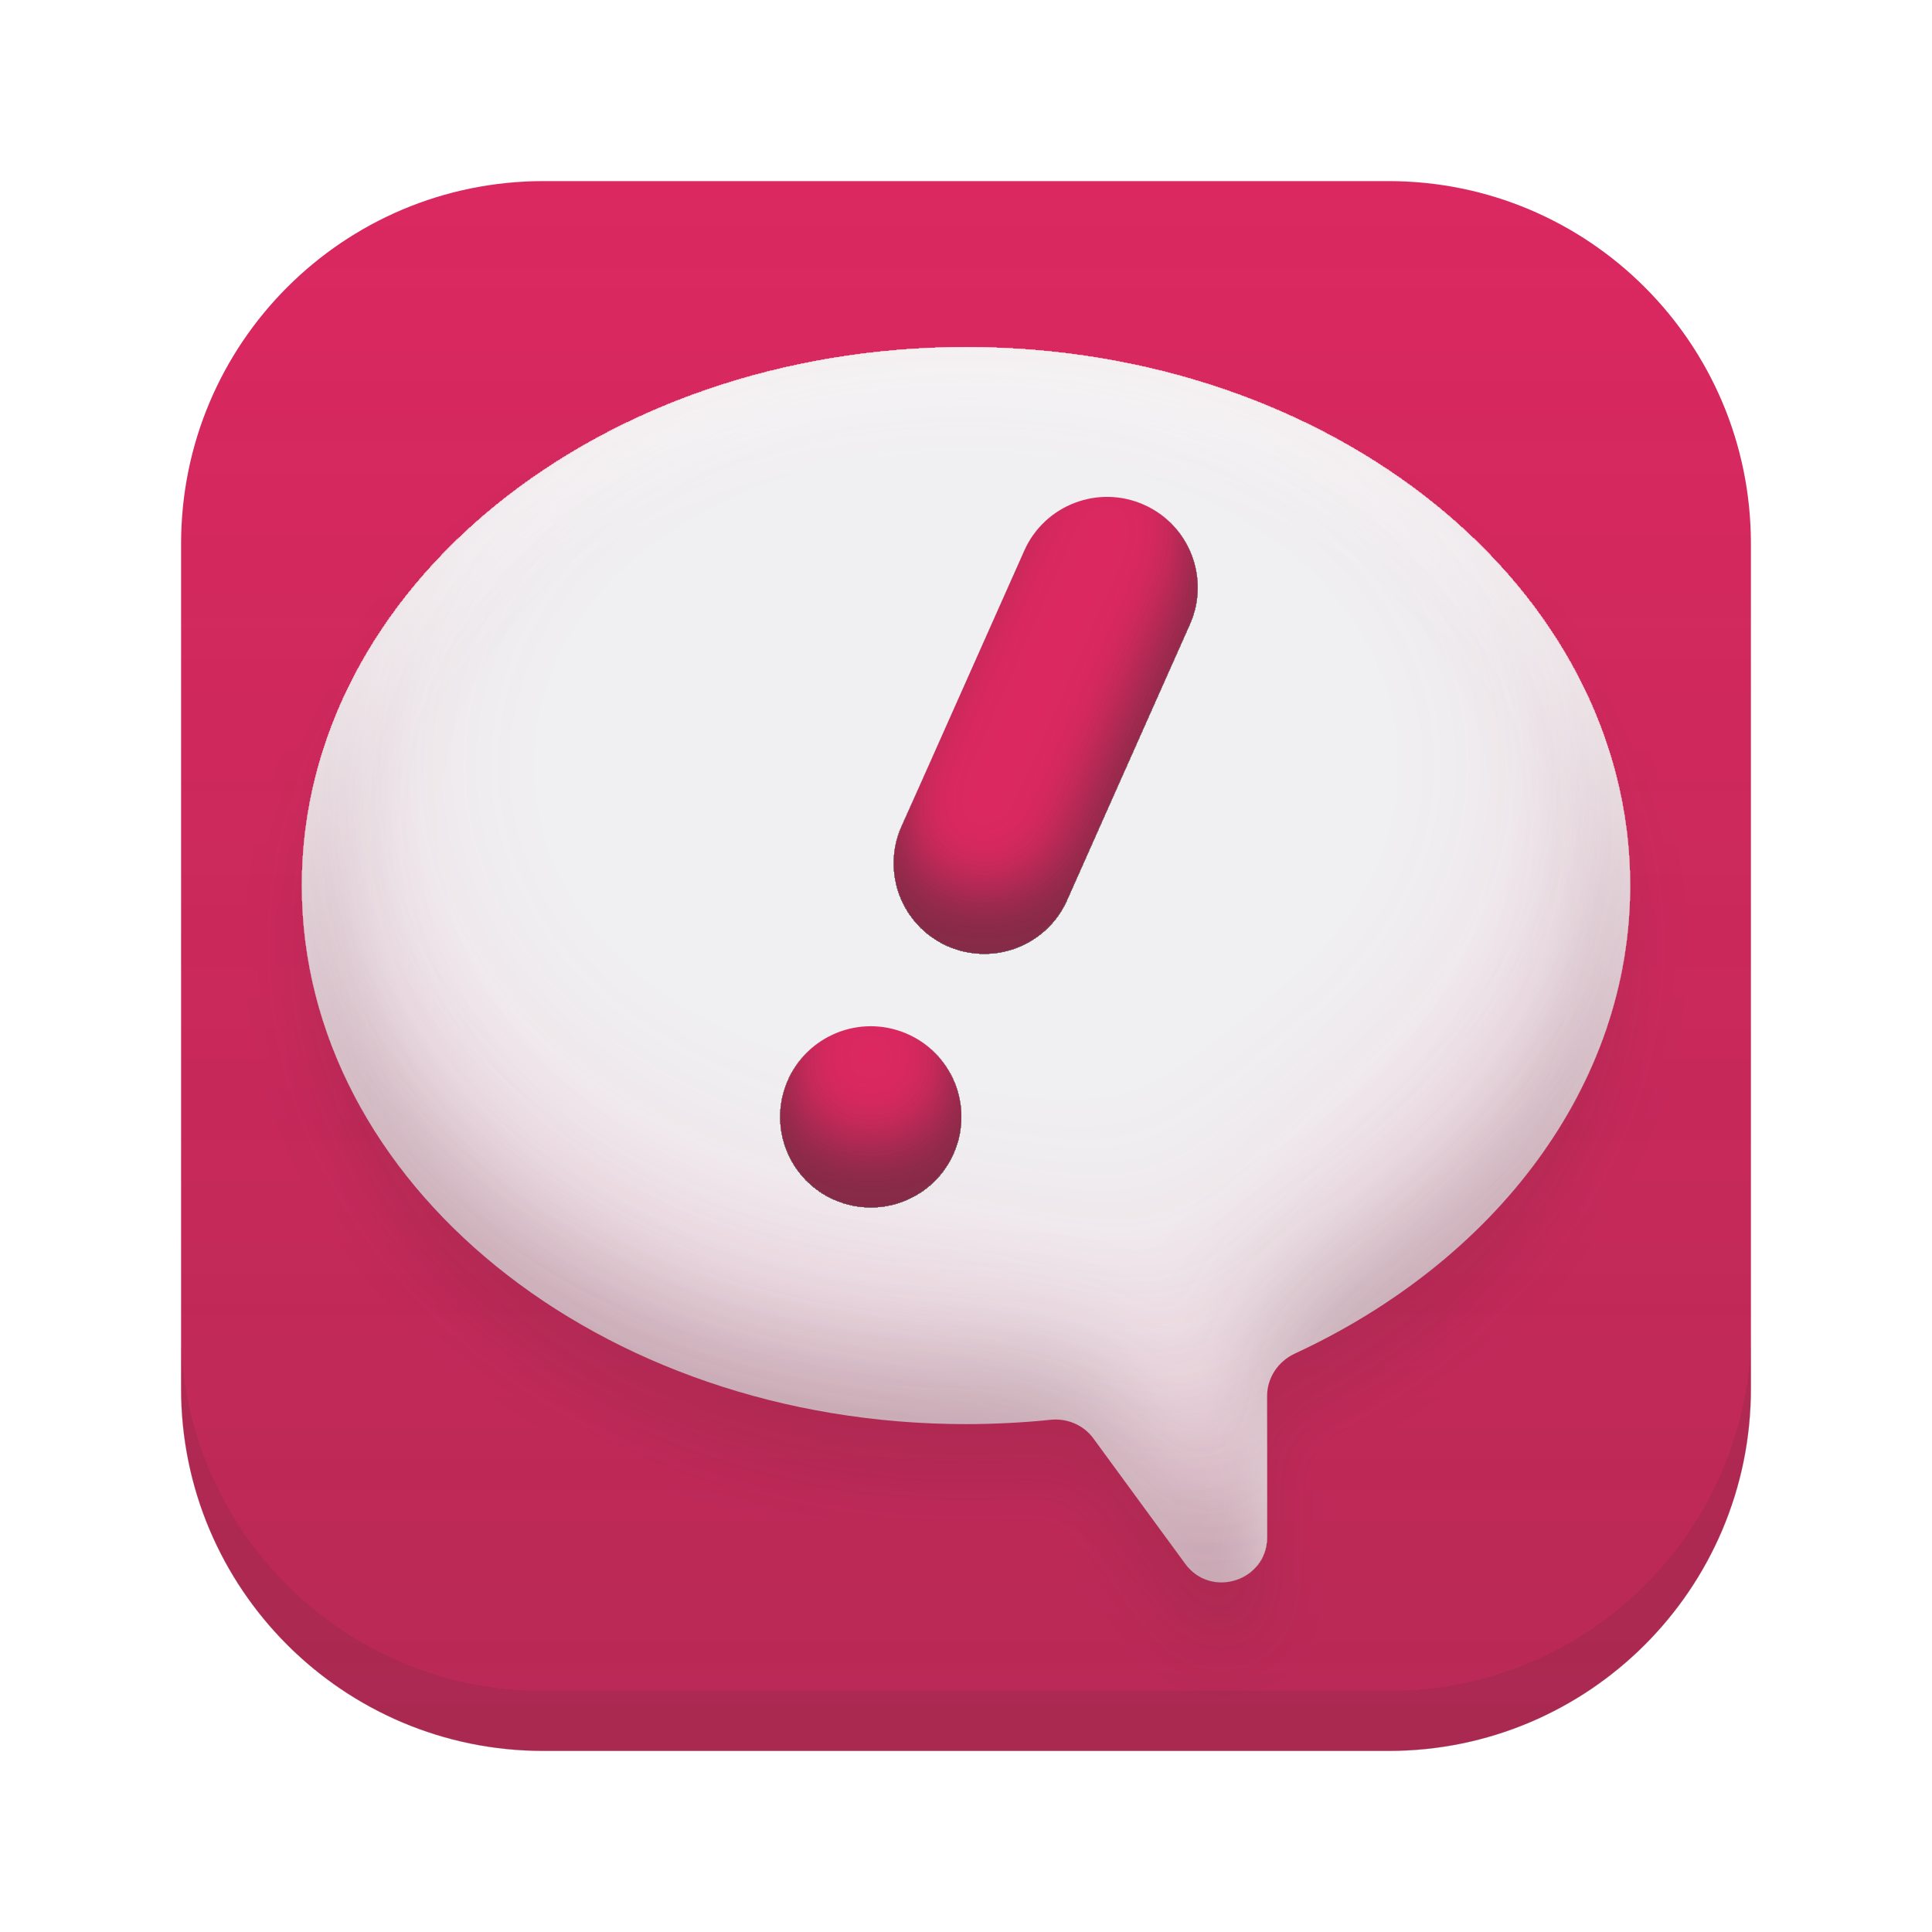
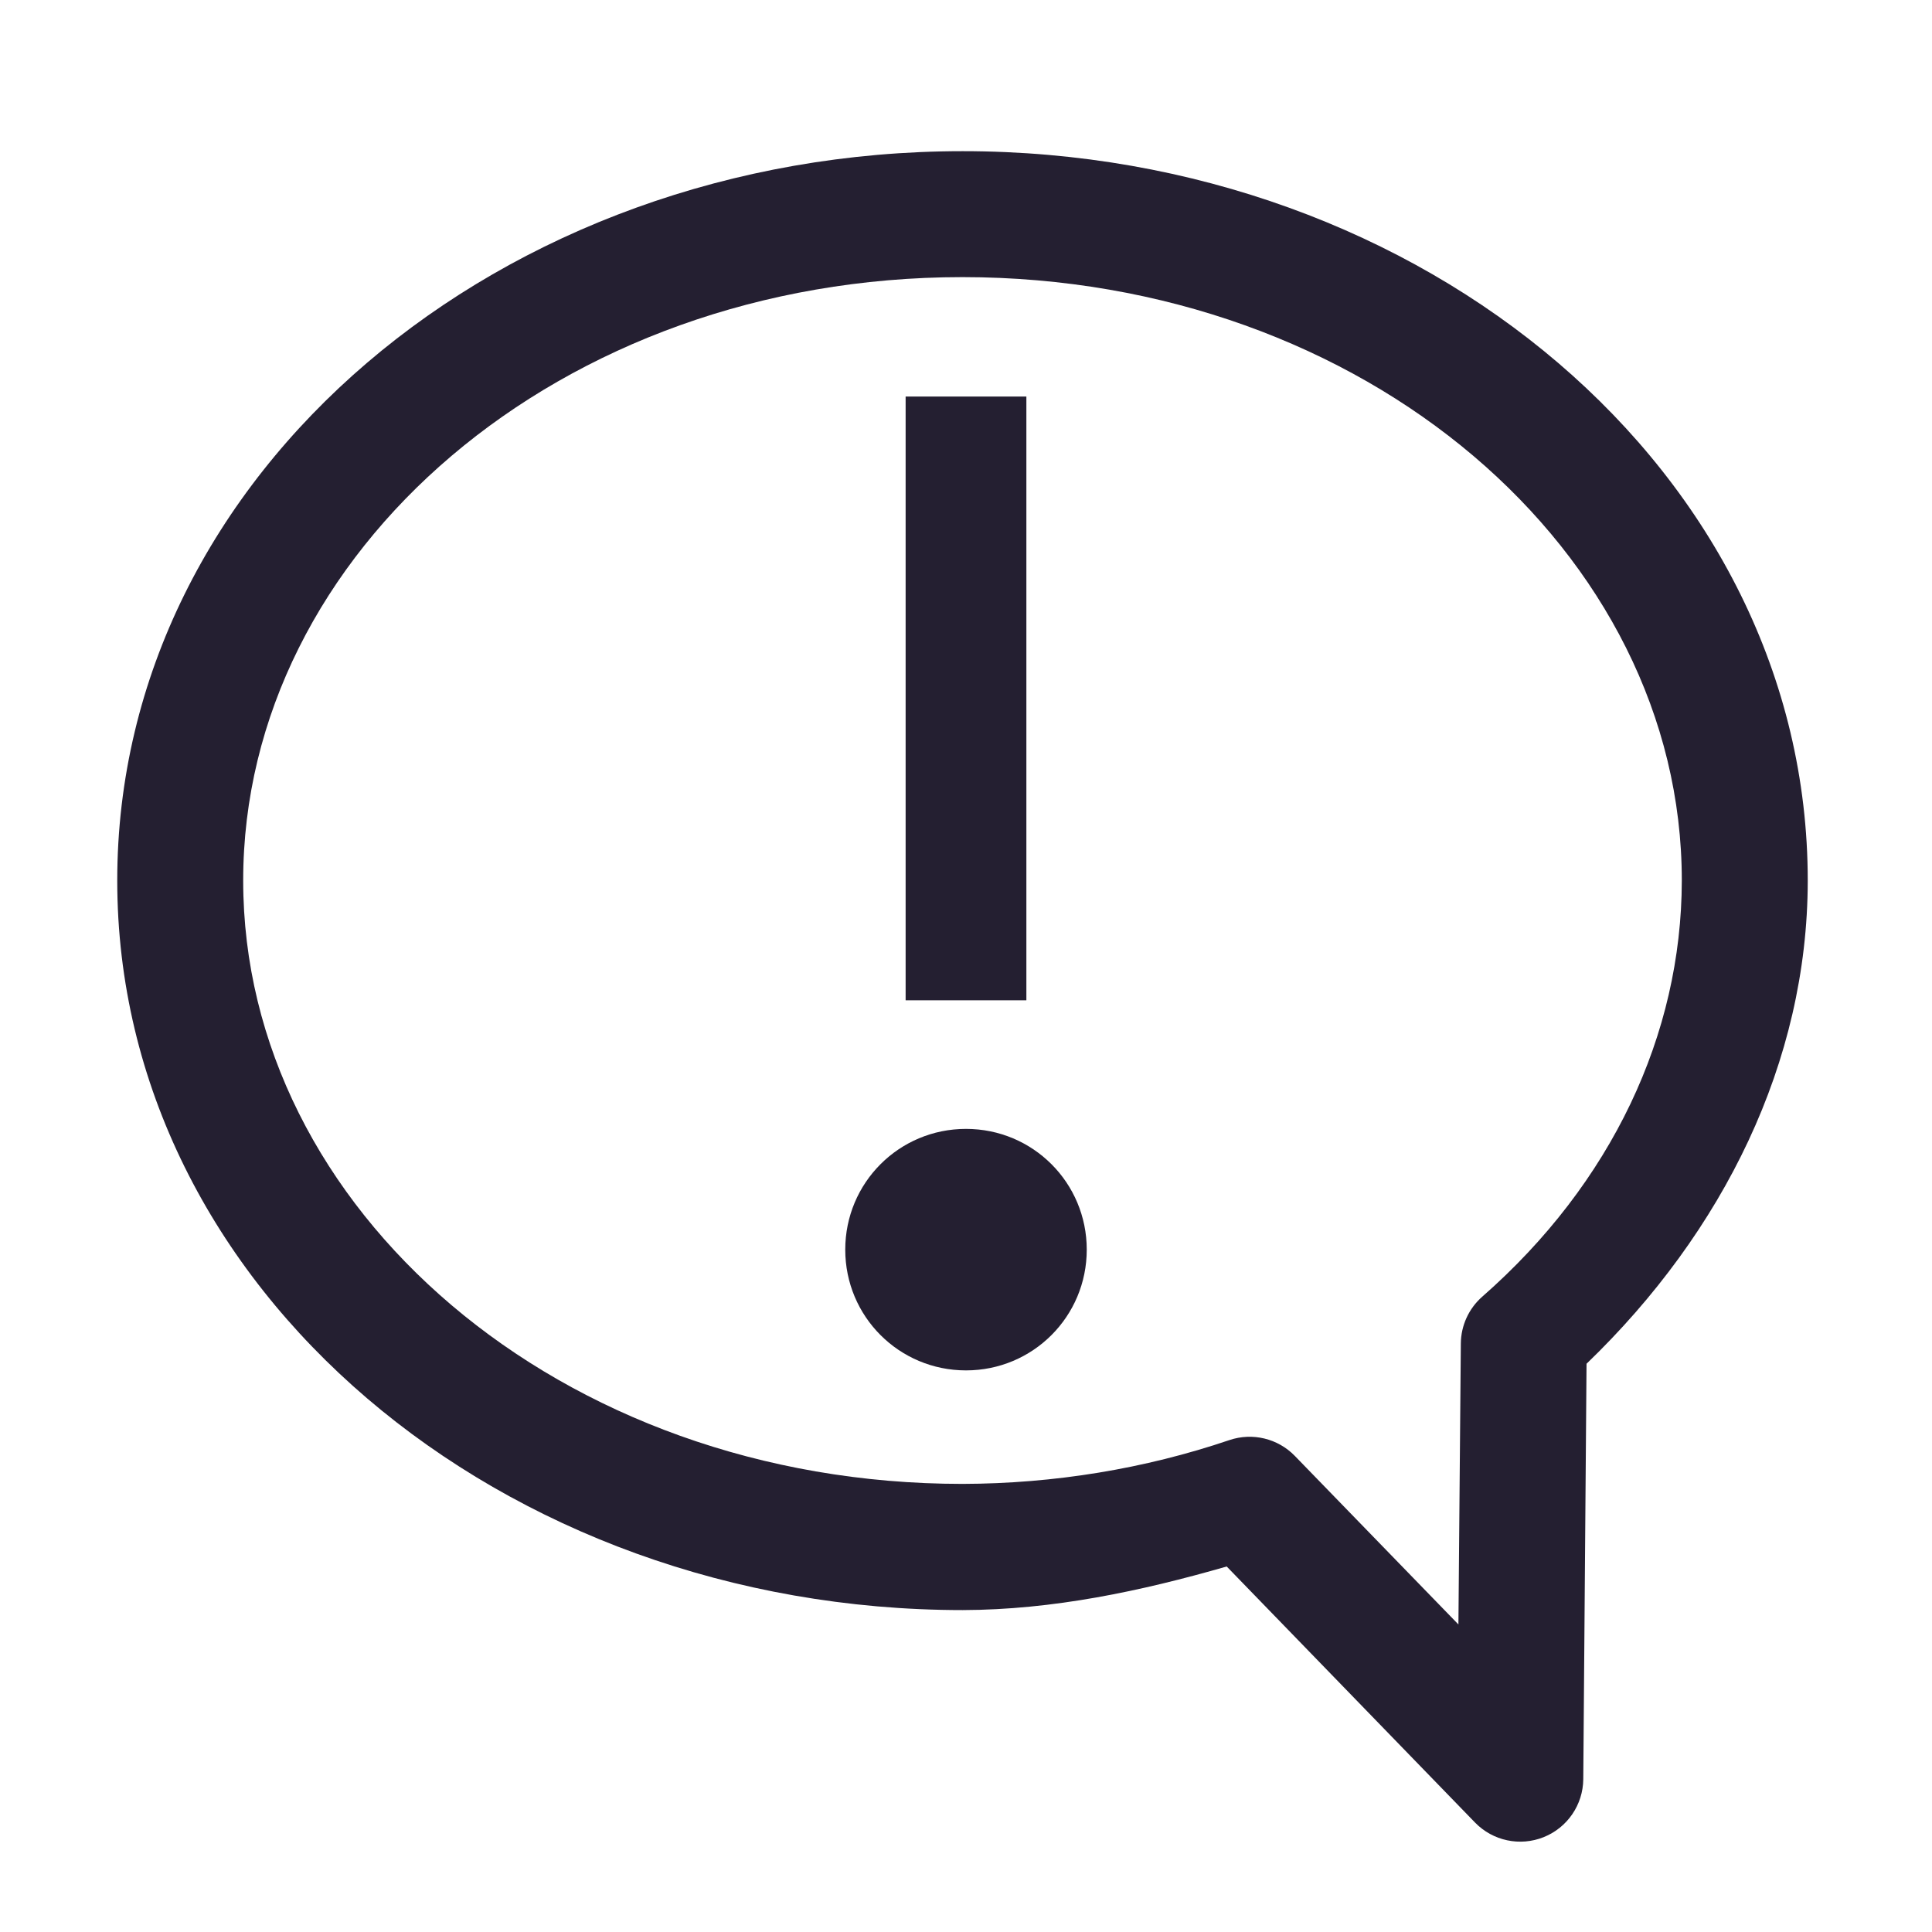
- <svg xmlns="http://www.w3.org/2000/svg" width="128" height="128" viewBox="0 0 128 128" fill="none">
-   <g filter="url(#filter0_i_712_2)">
-     <rect x="12" y="12" width="104" height="104" rx="24" fill="#DB2860" />
-     <rect x="12" y="12" width="104" height="104" rx="24" fill="url(#paint0_linear_712_2)" />
-   </g>
-   <g filter="url(#filter1_diii_712_2)">
-     <path fill-rule="evenodd" clip-rule="evenodd" d="M83.947 92.49C83.947 91.276 84.684 90.189 85.786 89.678C99.056 83.535 108 71.952 108 58.676C108 38.972 88.3 23 64 23C39.7 23 20 38.972 20 58.676C20 78.379 39.7 94.351 64 94.351C65.898 94.351 67.769 94.254 69.604 94.065C70.699 93.952 71.783 94.405 72.434 95.293L78.527 103.606C80.241 105.945 83.947 104.732 83.947 101.832V92.49Z" fill="#F0F0F2" />
-   </g>
-   <g filter="url(#filter2_i_712_2)">
-     <rect x="70.306" y="31" width="12" height="32" rx="6" transform="rotate(24 70.3065 31)" fill="#DB2860" />
-   </g>
-   <g filter="url(#filter3_i_712_2)">
-     <rect x="54.104" y="66.302" width="12" height="12" rx="6" transform="rotate(20 54.1042 66.3025)" fill="#DB2860" />
-   </g>
-   <defs>
+ <svg xmlns="http://www.w3.org/2000/svg" width="16" height="16" viewBox="0 0 16 16" fill="none" version="1.1" id="svg129">
+   <defs id="defs127">
    <filter id="filter0_i_712_2" x="12" y="12" width="104" height="104" filterUnits="userSpaceOnUse" color-interpolation-filters="sRGB">
-       <feFlood flood-opacity="0" result="BackgroundImageFix" />
-       <feBlend mode="normal" in="SourceGraphic" in2="BackgroundImageFix" result="shape" />
-       <feColorMatrix in="SourceAlpha" type="matrix" values="0 0 0 0 0 0 0 0 0 0 0 0 0 0 0 0 0 0 127 0" result="hardAlpha" />
-       <feOffset dy="-4" />
-       <feComposite in2="hardAlpha" operator="arithmetic" k2="-1" k3="1" />
-       <feColorMatrix type="matrix" values="0 0 0 0 0.176 0 0 0 0 0.176 0 0 0 0 0.176 0 0 0 0.1 0" />
-       <feBlend mode="normal" in2="shape" result="effect1_innerShadow_712_2" />
+       <feFlood flood-opacity="0" result="BackgroundImageFix" id="feFlood20" />
+       <feBlend mode="normal" in="SourceGraphic" in2="BackgroundImageFix" result="shape" id="feBlend22" />
+       <feColorMatrix in="SourceAlpha" type="matrix" values="0 0 0 0 0 0 0 0 0 0 0 0 0 0 0 0 0 0 127 0" result="hardAlpha" id="feColorMatrix24" />
+       <feOffset dy="-4" id="feOffset26" />
+       <feComposite in2="hardAlpha" operator="arithmetic" k2="-1" k3="1" id="feComposite28" k1="0" k4="0" />
+       <feColorMatrix type="matrix" values="0 0 0 0 0.176 0 0 0 0 0.176 0 0 0 0 0.176 0 0 0 0.1 0" id="feColorMatrix30" />
+       <feBlend mode="normal" in2="shape" result="effect1_innerShadow_712_2" id="feBlend32" />
    </filter>
    <filter id="filter1_diii_712_2" x="16" y="15" width="96" height="97.838" filterUnits="userSpaceOnUse" color-interpolation-filters="sRGB">
-       <feFlood flood-opacity="0" result="BackgroundImageFix" />
-       <feColorMatrix in="SourceAlpha" type="matrix" values="0 0 0 0 0 0 0 0 0 0 0 0 0 0 0 0 0 0 127 0" result="hardAlpha" />
-       <feOffset dy="4" />
-       <feGaussianBlur stdDeviation="2" />
-       <feComposite in2="hardAlpha" operator="out" />
-       <feColorMatrix type="matrix" values="0 0 0 0 0.176 0 0 0 0 0.176 0 0 0 0 0.176 0 0 0 0.1 0" />
-       <feBlend mode="normal" in2="BackgroundImageFix" result="effect1_dropShadow_712_2" />
-       <feBlend mode="normal" in="SourceGraphic" in2="effect1_dropShadow_712_2" result="shape" />
-       <feColorMatrix in="SourceAlpha" type="matrix" values="0 0 0 0 0 0 0 0 0 0 0 0 0 0 0 0 0 0 127 0" result="hardAlpha" />
-       <feOffset dy="-4" />
-       <feGaussianBlur stdDeviation="4" />
-       <feComposite in2="hardAlpha" operator="arithmetic" k2="-1" k3="1" />
-       <feColorMatrix type="matrix" values="0 0 0 0 0.176 0 0 0 0 0.176 0 0 0 0 0.176 0 0 0 0.25 0" />
-       <feBlend mode="normal" in2="shape" result="effect2_innerShadow_712_2" />
-       <feColorMatrix in="SourceAlpha" type="matrix" values="0 0 0 0 0 0 0 0 0 0 0 0 0 0 0 0 0 0 127 0" result="hardAlpha" />
-       <feOffset dy="-8" />
-       <feGaussianBlur stdDeviation="8" />
-       <feComposite in2="hardAlpha" operator="arithmetic" k2="-1" k3="1" />
-       <feColorMatrix type="matrix" values="0 0 0 0 0.859 0 0 0 0 0.157 0 0 0 0 0.376 0 0 0 0.2 0" />
-       <feBlend mode="normal" in2="effect2_innerShadow_712_2" result="effect3_innerShadow_712_2" />
-       <feColorMatrix in="SourceAlpha" type="matrix" values="0 0 0 0 0 0 0 0 0 0 0 0 0 0 0 0 0 0 127 0" result="hardAlpha" />
-       <feOffset dy="4" />
-       <feGaussianBlur stdDeviation="2" />
-       <feComposite in2="hardAlpha" operator="arithmetic" k2="-1" k3="1" />
-       <feColorMatrix type="matrix" values="0 0 0 0 1 0 0 0 0 1 0 0 0 0 1 0 0 0 0.5 0" />
-       <feBlend mode="normal" in2="effect3_innerShadow_712_2" result="effect4_innerShadow_712_2" />
+       <feFlood flood-opacity="0" result="BackgroundImageFix" id="feFlood35" />
+       <feColorMatrix in="SourceAlpha" type="matrix" values="0 0 0 0 0 0 0 0 0 0 0 0 0 0 0 0 0 0 127 0" result="hardAlpha" id="feColorMatrix37" />
+       <feOffset dy="4" id="feOffset39" />
+       <feGaussianBlur stdDeviation="2" id="feGaussianBlur41" />
+       <feComposite in2="hardAlpha" operator="out" id="feComposite43" />
+       <feColorMatrix type="matrix" values="0 0 0 0 0.176 0 0 0 0 0.176 0 0 0 0 0.176 0 0 0 0.1 0" id="feColorMatrix45" />
+       <feBlend mode="normal" in2="BackgroundImageFix" result="effect1_dropShadow_712_2" id="feBlend47" />
+       <feBlend mode="normal" in="SourceGraphic" in2="effect1_dropShadow_712_2" result="shape" id="feBlend49" />
+       <feColorMatrix in="SourceAlpha" type="matrix" values="0 0 0 0 0 0 0 0 0 0 0 0 0 0 0 0 0 0 127 0" result="hardAlpha" id="feColorMatrix51" />
+       <feOffset dy="-4" id="feOffset53" />
+       <feGaussianBlur stdDeviation="4" id="feGaussianBlur55" />
+       <feComposite in2="hardAlpha" operator="arithmetic" k2="-1" k3="1" id="feComposite57" k1="0" k4="0" />
+       <feColorMatrix type="matrix" values="0 0 0 0 0.176 0 0 0 0 0.176 0 0 0 0 0.176 0 0 0 0.25 0" id="feColorMatrix59" />
+       <feBlend mode="normal" in2="shape" result="effect2_innerShadow_712_2" id="feBlend61" />
+       <feColorMatrix in="SourceAlpha" type="matrix" values="0 0 0 0 0 0 0 0 0 0 0 0 0 0 0 0 0 0 127 0" result="hardAlpha" id="feColorMatrix63" />
+       <feOffset dy="-8" id="feOffset65" />
+       <feGaussianBlur stdDeviation="8" id="feGaussianBlur67" />
+       <feComposite in2="hardAlpha" operator="arithmetic" k2="-1" k3="1" id="feComposite69" k1="0" k4="0" />
+       <feColorMatrix type="matrix" values="0 0 0 0 0.51 0 0 0 0 0.51 0 0 0 0 0.573 0 0 0 0.2 0" id="feColorMatrix71" />
+       <feBlend mode="normal" in2="effect2_innerShadow_712_2" result="effect3_innerShadow_712_2" id="feBlend73" />
+       <feColorMatrix in="SourceAlpha" type="matrix" values="0 0 0 0 0 0 0 0 0 0 0 0 0 0 0 0 0 0 127 0" result="hardAlpha" id="feColorMatrix75" />
+       <feOffset dy="4" id="feOffset77" />
+       <feGaussianBlur stdDeviation="2" id="feGaussianBlur79" />
+       <feComposite in2="hardAlpha" operator="arithmetic" k2="-1" k3="1" id="feComposite81" k1="0" k4="0" />
+       <feColorMatrix type="matrix" values="0 0 0 0 1 0 0 0 0 1 0 0 0 0 1 0 0 0 0.5 0" id="feColorMatrix83" />
+       <feBlend mode="normal" in2="effect3_innerShadow_712_2" result="effect4_innerShadow_712_2" id="feBlend85" />
    </filter>
    <filter id="filter2_i_712_2" x="59.211" y="28.92" width="20.138" height="34.274" filterUnits="userSpaceOnUse" color-interpolation-filters="sRGB">
-       <feFlood flood-opacity="0" result="BackgroundImageFix" />
-       <feBlend mode="normal" in="SourceGraphic" in2="BackgroundImageFix" result="shape" />
-       <feColorMatrix in="SourceAlpha" type="matrix" values="0 0 0 0 0 0 0 0 0 0 0 0 0 0 0 0 0 0 127 0" result="hardAlpha" />
-       <feOffset dy="-4" />
-       <feGaussianBlur stdDeviation="2" />
-       <feComposite in2="hardAlpha" operator="arithmetic" k2="-1" k3="1" />
-       <feColorMatrix type="matrix" values="0 0 0 0 0.176 0 0 0 0 0.176 0 0 0 0 0.176 0 0 0 0.5 0" />
-       <feBlend mode="normal" in2="shape" result="effect1_innerShadow_712_2" />
+       <feFlood flood-opacity="0" result="BackgroundImageFix" id="feFlood88" />
+       <feBlend mode="normal" in="SourceGraphic" in2="BackgroundImageFix" result="shape" id="feBlend90" />
+       <feColorMatrix in="SourceAlpha" type="matrix" values="0 0 0 0 0 0 0 0 0 0 0 0 0 0 0 0 0 0 127 0" result="hardAlpha" id="feColorMatrix92" />
+       <feOffset dy="-4" id="feOffset94" />
+       <feGaussianBlur stdDeviation="2" id="feGaussianBlur96" />
+       <feComposite in2="hardAlpha" operator="arithmetic" k2="-1" k3="1" id="feComposite98" k1="0" k4="0" />
+       <feColorMatrix type="matrix" values="0 0 0 0 0.176 0 0 0 0 0.176 0 0 0 0 0.176 0 0 0 0.5 0" id="feColorMatrix100" />
+       <feBlend mode="normal" in2="shape" result="effect1_innerShadow_712_2" id="feBlend102" />
    </filter>
    <filter id="filter3_i_712_2" x="51.689" y="63.991" width="12.003" height="16.003" filterUnits="userSpaceOnUse" color-interpolation-filters="sRGB">
-       <feFlood flood-opacity="0" result="BackgroundImageFix" />
-       <feBlend mode="normal" in="SourceGraphic" in2="BackgroundImageFix" result="shape" />
-       <feColorMatrix in="SourceAlpha" type="matrix" values="0 0 0 0 0 0 0 0 0 0 0 0 0 0 0 0 0 0 127 0" result="hardAlpha" />
-       <feOffset dy="-4" />
-       <feGaussianBlur stdDeviation="2" />
-       <feComposite in2="hardAlpha" operator="arithmetic" k2="-1" k3="1" />
-       <feColorMatrix type="matrix" values="0 0 0 0 0.176 0 0 0 0 0.176 0 0 0 0 0.176 0 0 0 0.5 0" />
-       <feBlend mode="normal" in2="shape" result="effect1_innerShadow_712_2" />
+       <feFlood flood-opacity="0" result="BackgroundImageFix" id="feFlood105" />
+       <feBlend mode="normal" in="SourceGraphic" in2="BackgroundImageFix" result="shape" id="feBlend107" />
+       <feColorMatrix in="SourceAlpha" type="matrix" values="0 0 0 0 0 0 0 0 0 0 0 0 0 0 0 0 0 0 127 0" result="hardAlpha" id="feColorMatrix109" />
+       <feOffset dy="-4" id="feOffset111" />
+       <feGaussianBlur stdDeviation="2" id="feGaussianBlur113" />
+       <feComposite in2="hardAlpha" operator="arithmetic" k2="-1" k3="1" id="feComposite115" k1="0" k4="0" />
+       <feColorMatrix type="matrix" values="0 0 0 0 0.176 0 0 0 0 0.176 0 0 0 0 0.176 0 0 0 0.5 0" id="feColorMatrix117" />
+       <feBlend mode="normal" in2="shape" result="effect1_innerShadow_712_2" id="feBlend119" />
    </filter>
    <linearGradient id="paint0_linear_712_2" x1="64" y1="12" x2="64" y2="116" gradientUnits="userSpaceOnUse">
-       <stop stop-color="#2D2D2D" stop-opacity="0" />
-       <stop offset="1" stop-color="#2D2D2D" stop-opacity="0.2" />
+       <stop stop-color="#2D2D2D" stop-opacity="0" id="stop122" />
+       <stop offset="1" stop-color="#2D2D2D" stop-opacity="0.2" id="stop124" />
    </linearGradient>
  </defs>
+   <path style="color:#000000;fill:#241f31;stroke-linecap:round;stroke-linejoin:round;-inkscape-stroke:none" d="M 7.973,1.252 C 4.153,1.252 0.97,3.913 0.971,7.293 0.971,10.672 4.155,13.334 7.973,13.334 c 0.748,-0.002 1.477,-0.157 2.186,-0.361 l 2.057,2.121 a 0.522,0.522 0 0 0 0.896,-0.359 l 0.027,-3.441 c 1.136,-1.094 1.83,-2.501 1.832,-3.998 a 0.522,0.522 0 0 0 0,-0.002 C 14.972,3.914 11.791,1.252 7.973,1.252 Z m -0.002,1.043 c 3.338,4.765e-4 5.958,2.281 5.957,4.998 -0.002,1.274 -0.581,2.506 -1.652,3.445 a 0.522,0.522 0 0 0 -0.178,0.389 l -0.02,2.326 -1.355,-1.396 a 0.522,0.522 0 0 0 -0.541,-0.131 C 9.48,12.164 8.729,12.287 7.971,12.289 4.633,12.289 2.014,10.01 2.014,7.293 2.013,4.575 4.632,2.295 7.971,2.295 Z" id="path1115" />
+   <path id="rect1186" style="fill:#241f31;stroke-width:1.227;stroke-linecap:round;stroke-linejoin:round;stop-color:#000000" d="m 7.5,3.284 h 1 v 5 h -1 z" />
+   <path id="rect1186-3" style="fill:#241f31;stroke-width:1.097;stroke-linecap:round;stroke-linejoin:round;stop-color:#000000" d="m 8,9.349 c 0.554,0 1,0.446 1,1 0,0.554 -0.446,1 -1,1 -0.554,0 -1,-0.446 -1,-1 C 7,9.795 7.446,9.349 8,9.349 Z" />
</svg>
